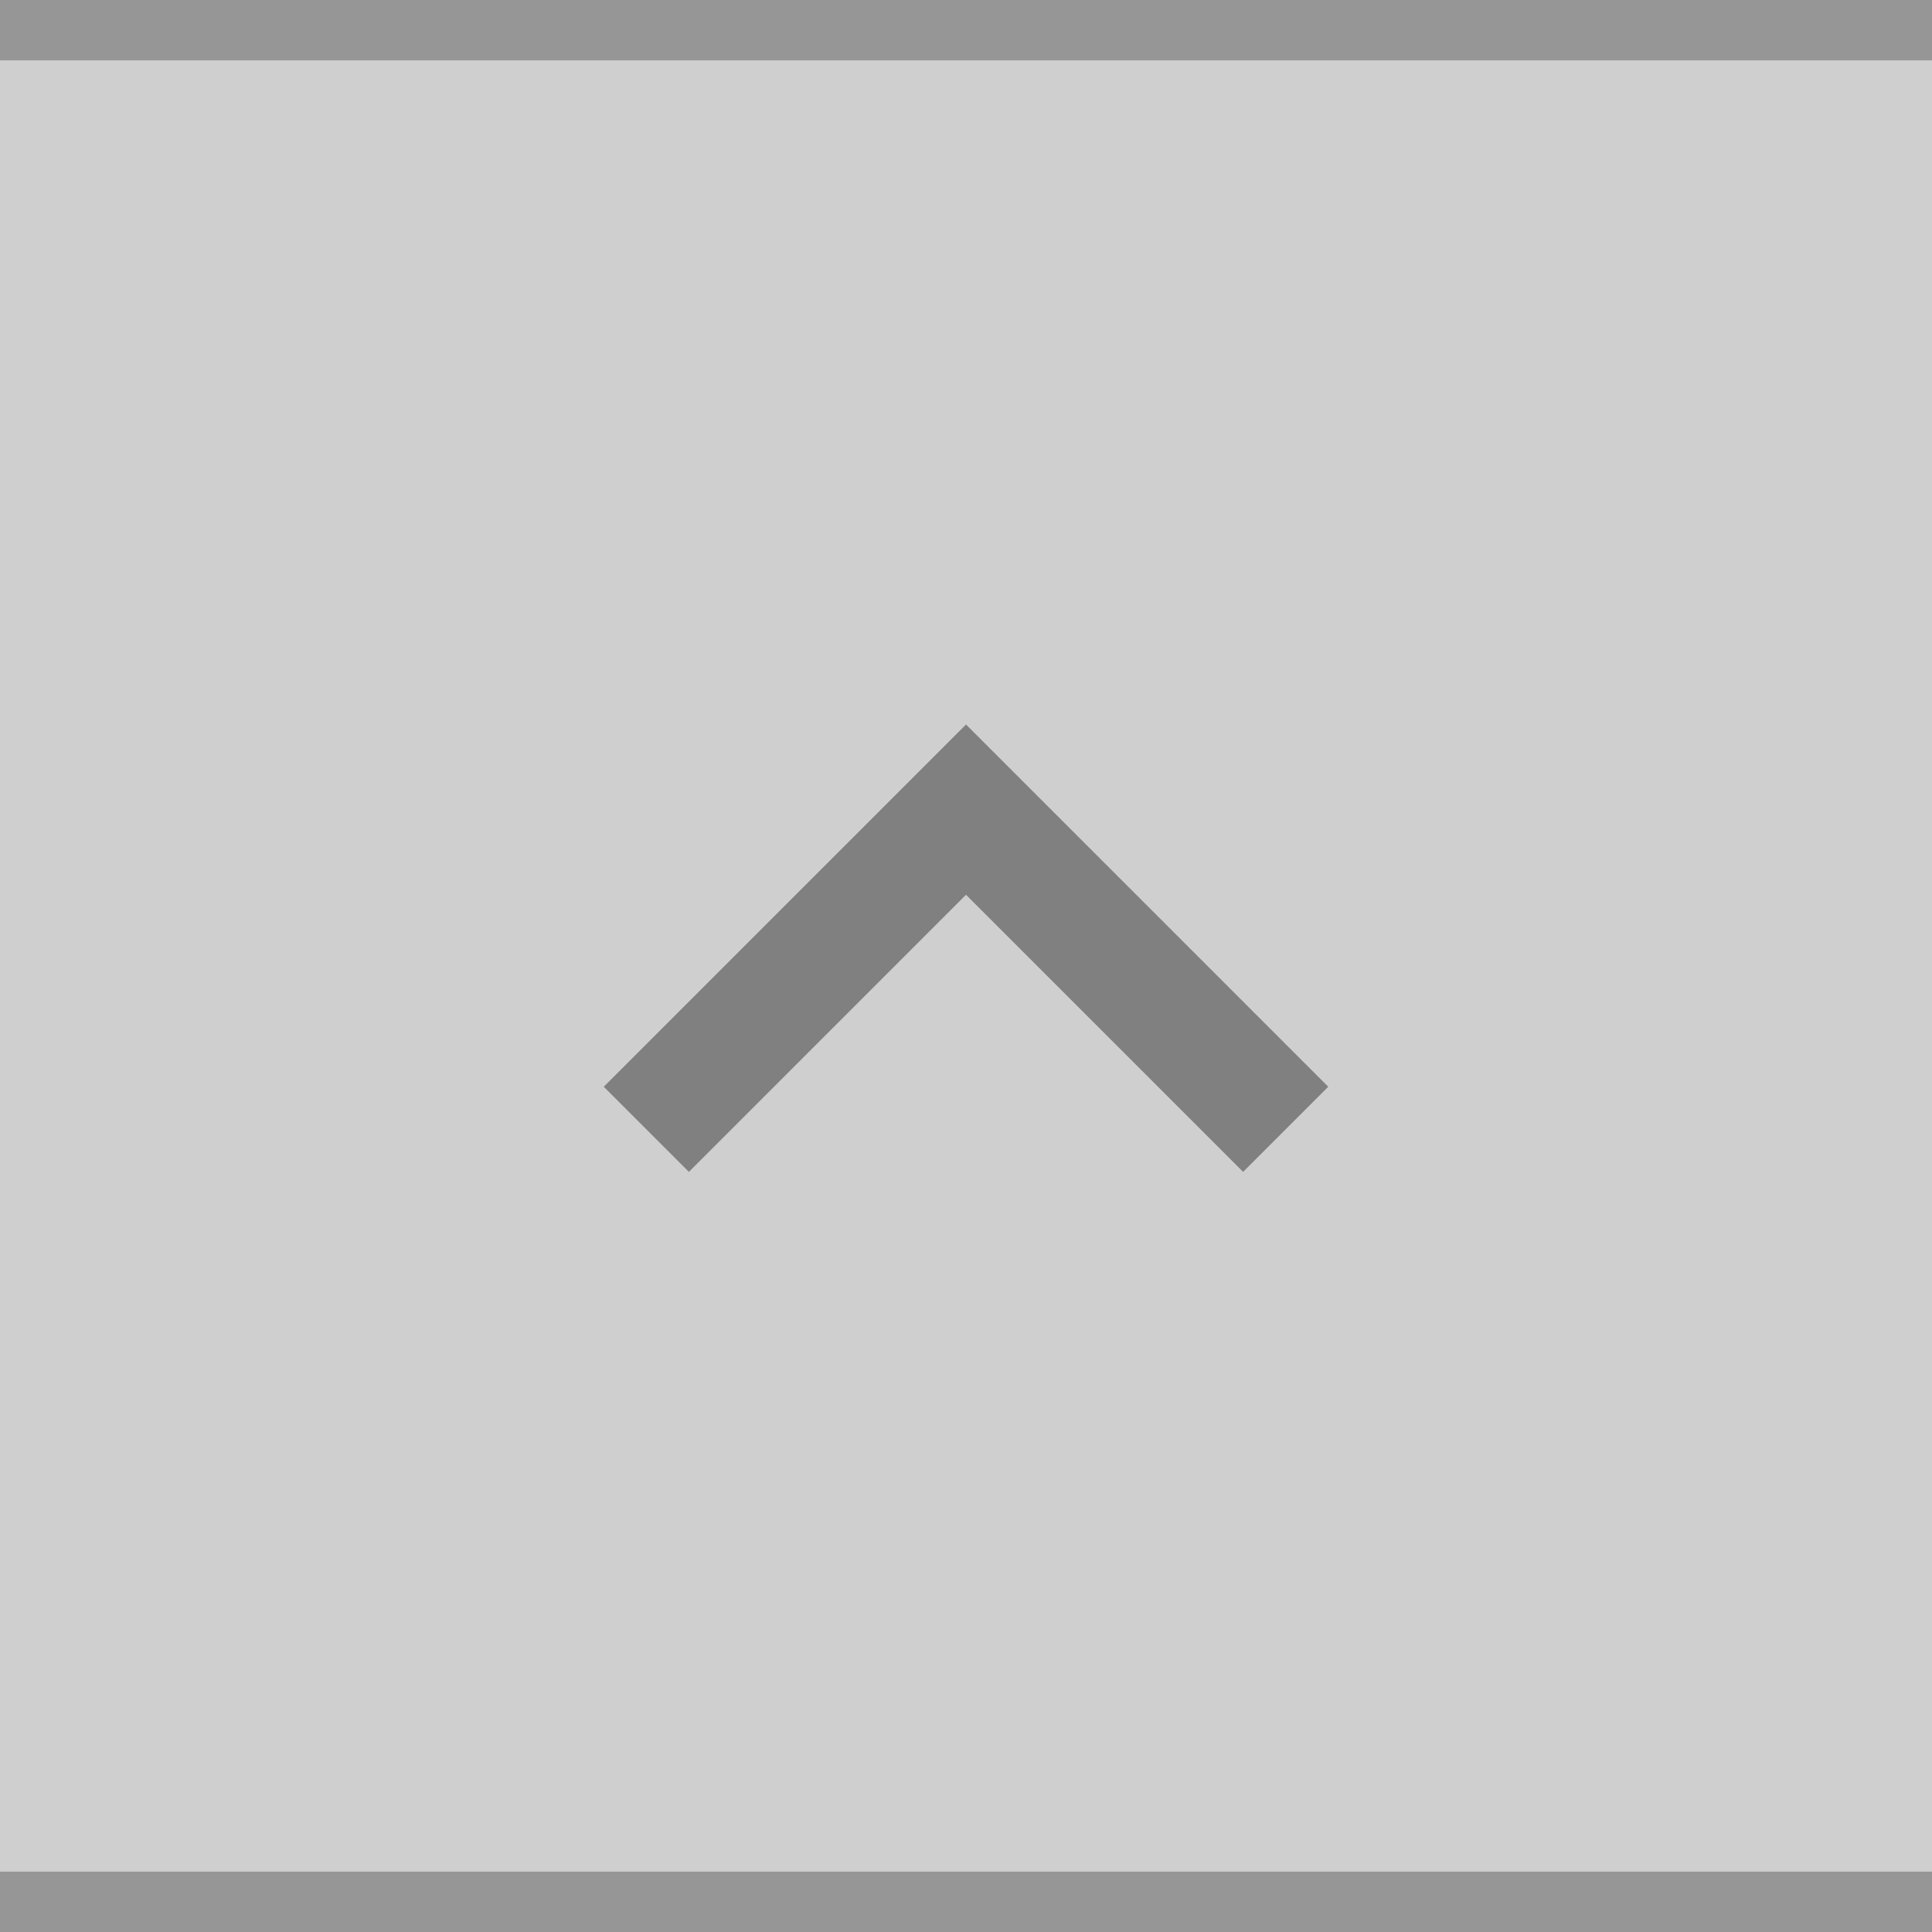
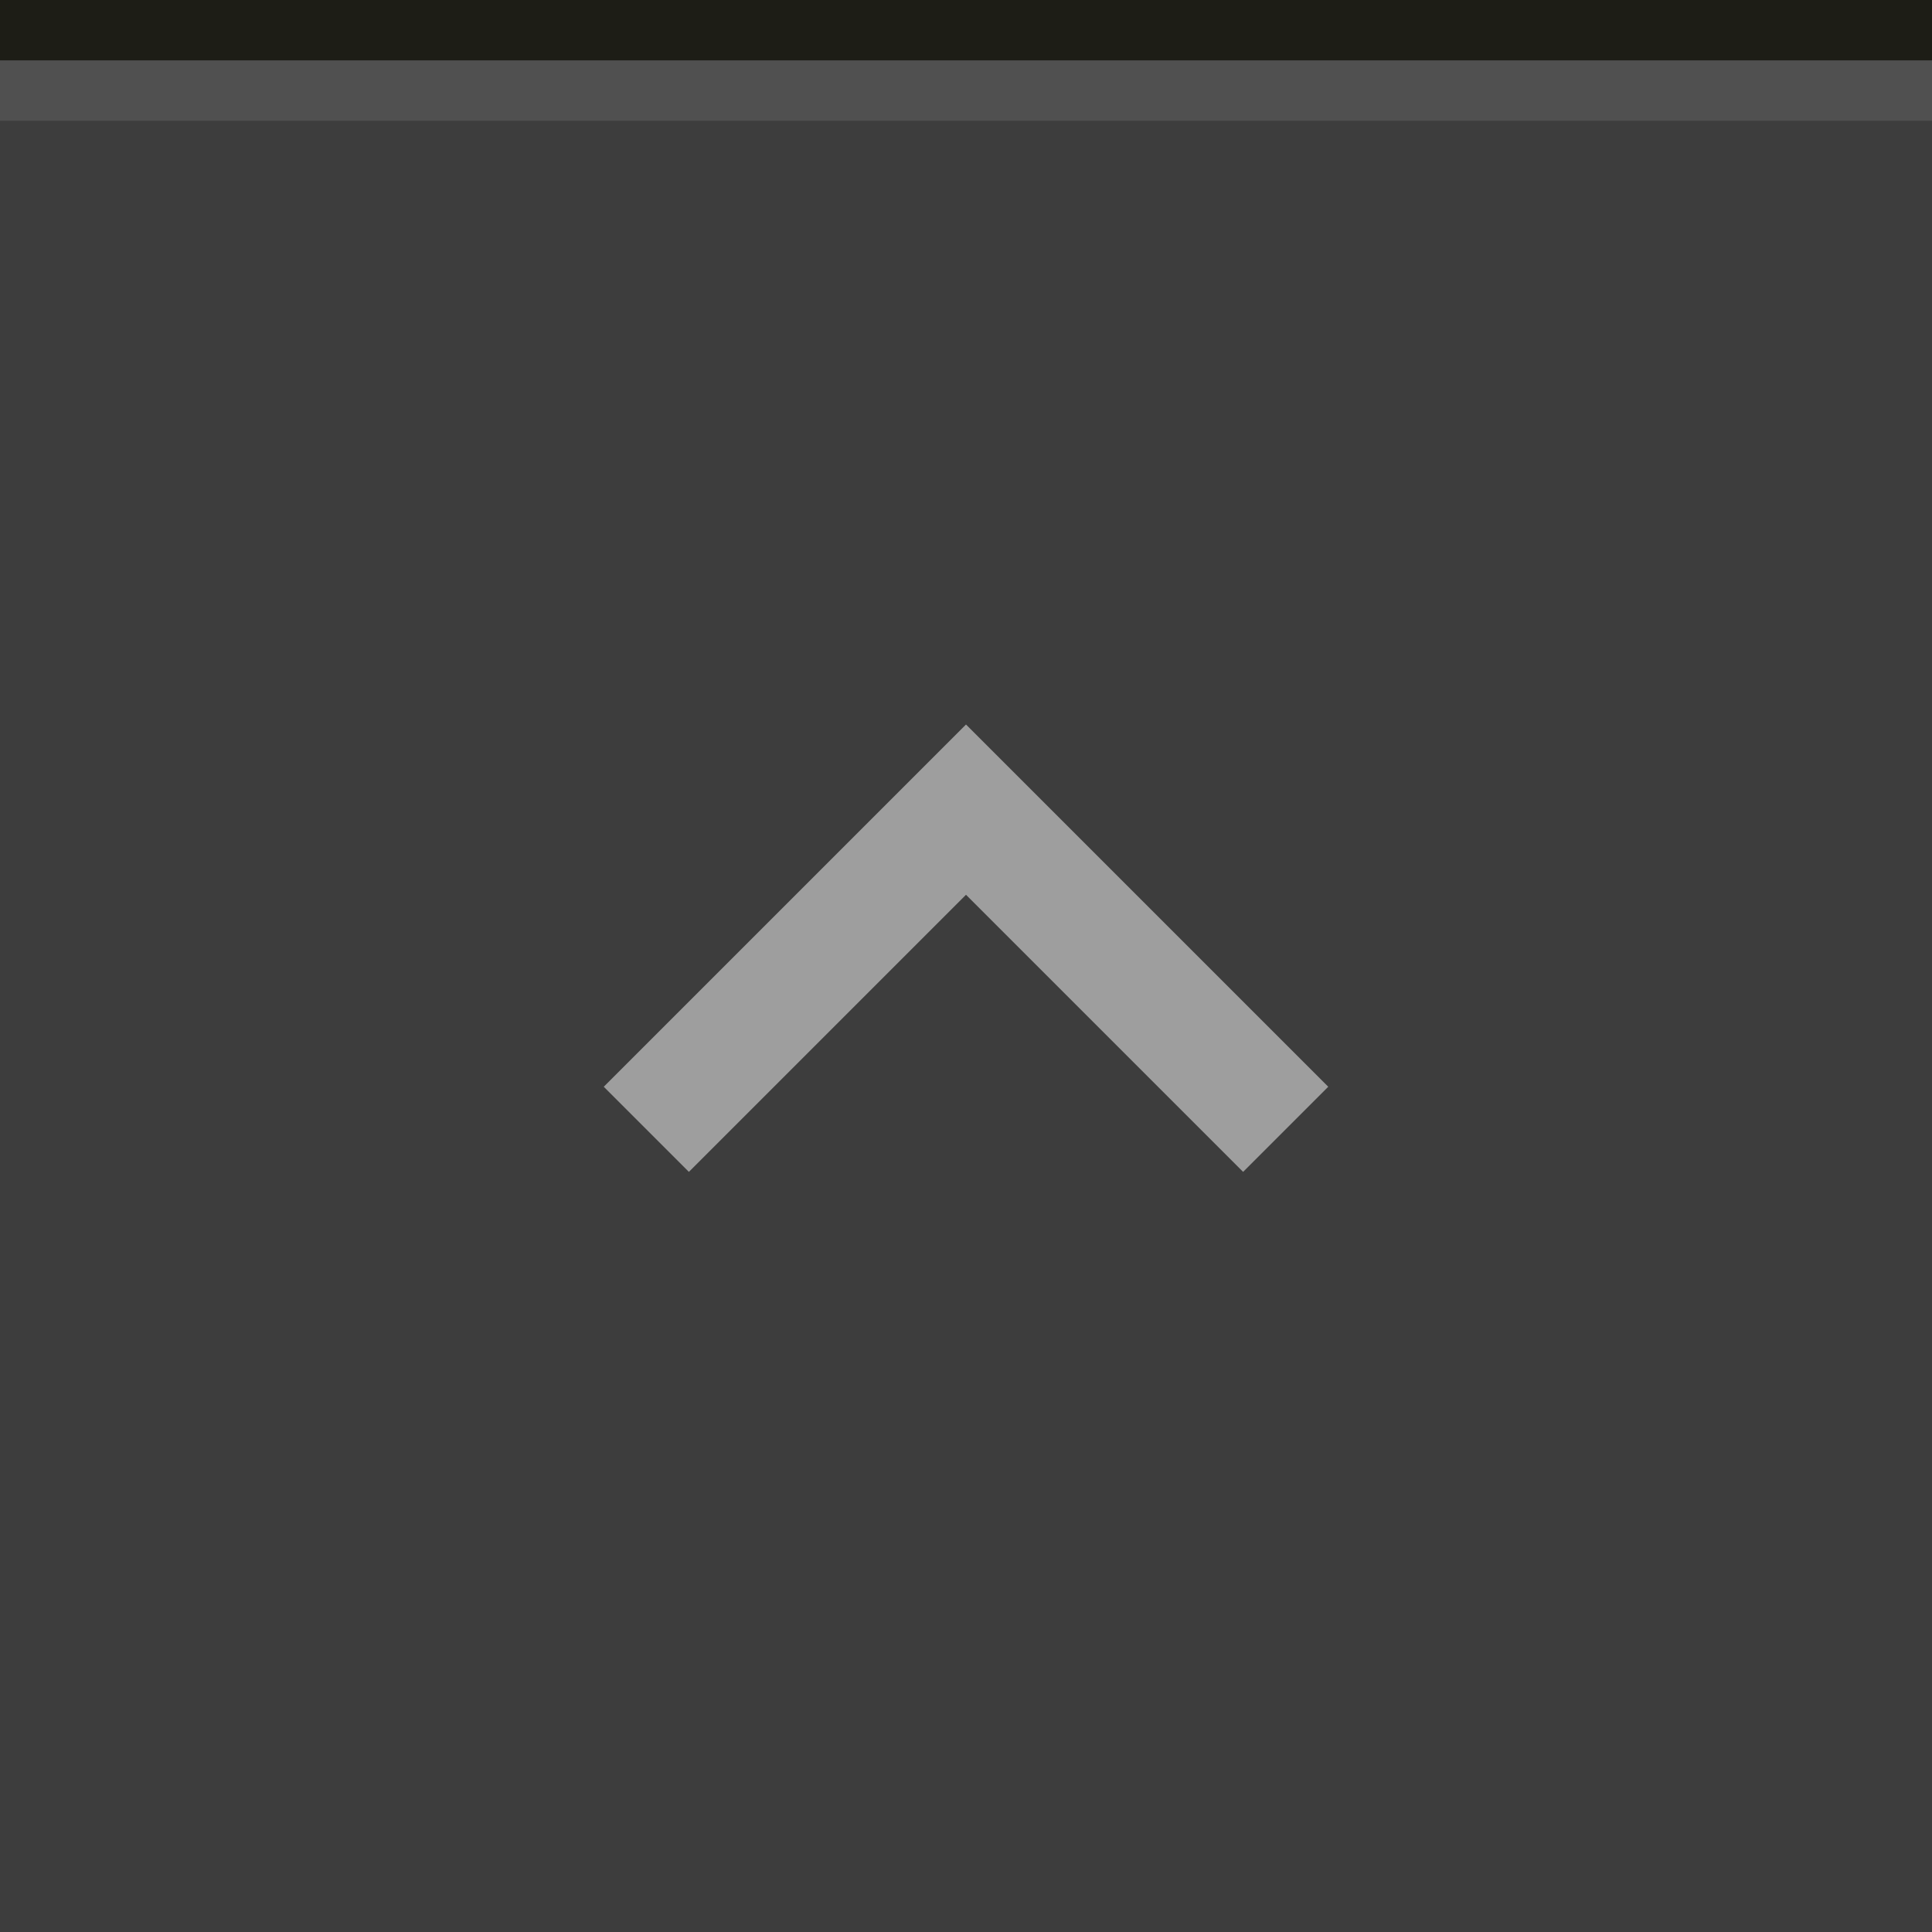
- <svg xmlns="http://www.w3.org/2000/svg" id="svg66" version="1.1" viewBox="0 0 32 32" height="32" width="32">
+ <svg xmlns="http://www.w3.org/2000/svg" width="32" height="32" viewBox="0 0 32 32" version="1.1" id="svg66">
  <defs id="defs70" />
-   <rect style="fill:#cfcfcf;fill-opacity:1" id="rect56" fill="#D6D6D6" height="32" width="32" />
-   <rect style="fill:#969696;fill-opacity:1" id="rect58" fill-opacity="0.4" fill="#FFFFFF" height="1" width="32" />
-   <g id="g64" opacity="0.38" fill="#000000">
-     <circle id="circle60" opacity="0" r="12" cy="16" cx="16" />
-     <path id="path62" d="m10 18 1.41 1.41 4.59-4.59 4.59 4.59 1.41-1.41-6-6z" />
+   <rect width="32" height="32" fill="#D6D6D6" id="rect56" style="fill:#3d3d3d;fill-opacity:1" />
+   <rect width="32" height="1" fill="#FFFFFF" fill-opacity="0.4" id="rect58" style="fill:#1d1d16;fill-opacity:1" />
+   <g style="fill:#ffffff;fill-opacity:1;opacity:0.5" fill="#000000" opacity="0.38" id="g64">
+     <circle style="fill:#ffffff;fill-opacity:1" cx="16" cy="16" r="12" opacity="0" id="circle60" />
+     <path style="fill:#ffffff;fill-opacity:1" d="m10 18 1.41 1.41 4.59-4.59 4.59 4.59 1.41-1.41-6-6z" id="path62" />
  </g>
-   <rect y="31" x="-2.3841858e-07" width="32" height="1" fill="#FFFFFF" fill-opacity="0.4" id="rect112" style="fill:#969696;fill-opacity:1" />
+   <rect style="opacity:0.1;fill:#ffffff;fill-opacity:1;stroke-width:4" y="1" x="0" id="rect4-3" height="1" width="32" />
</svg>
